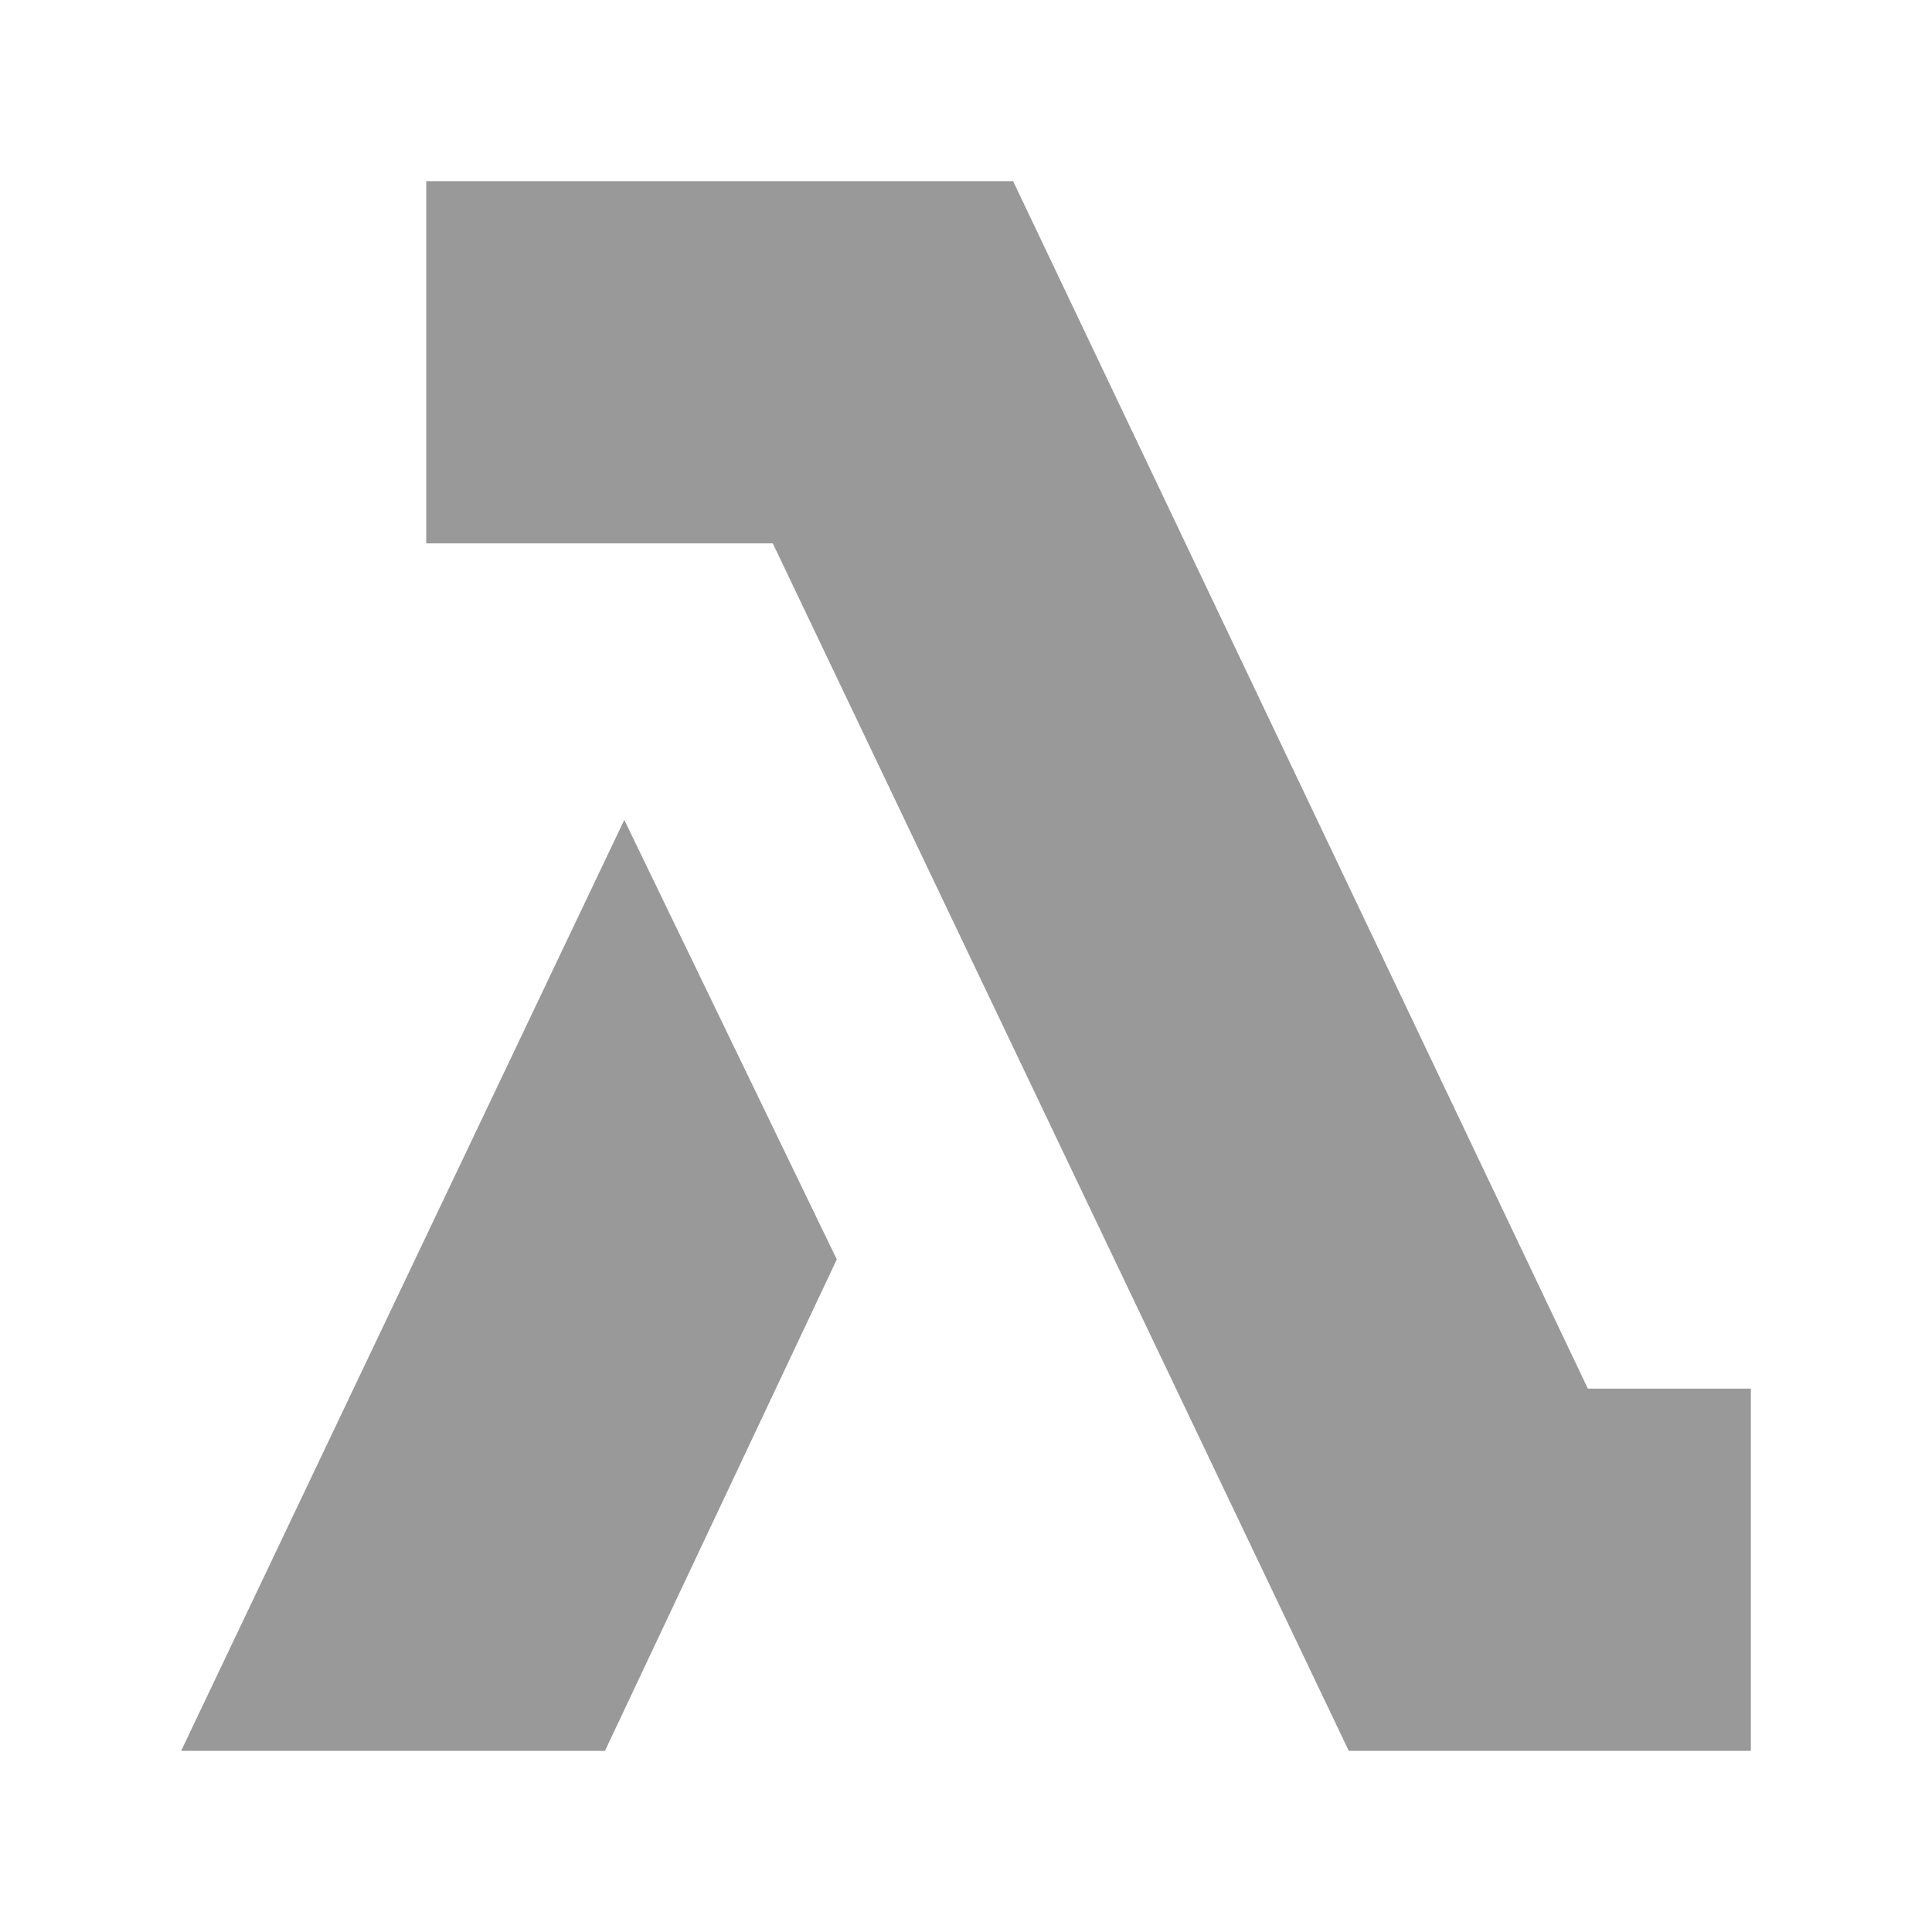
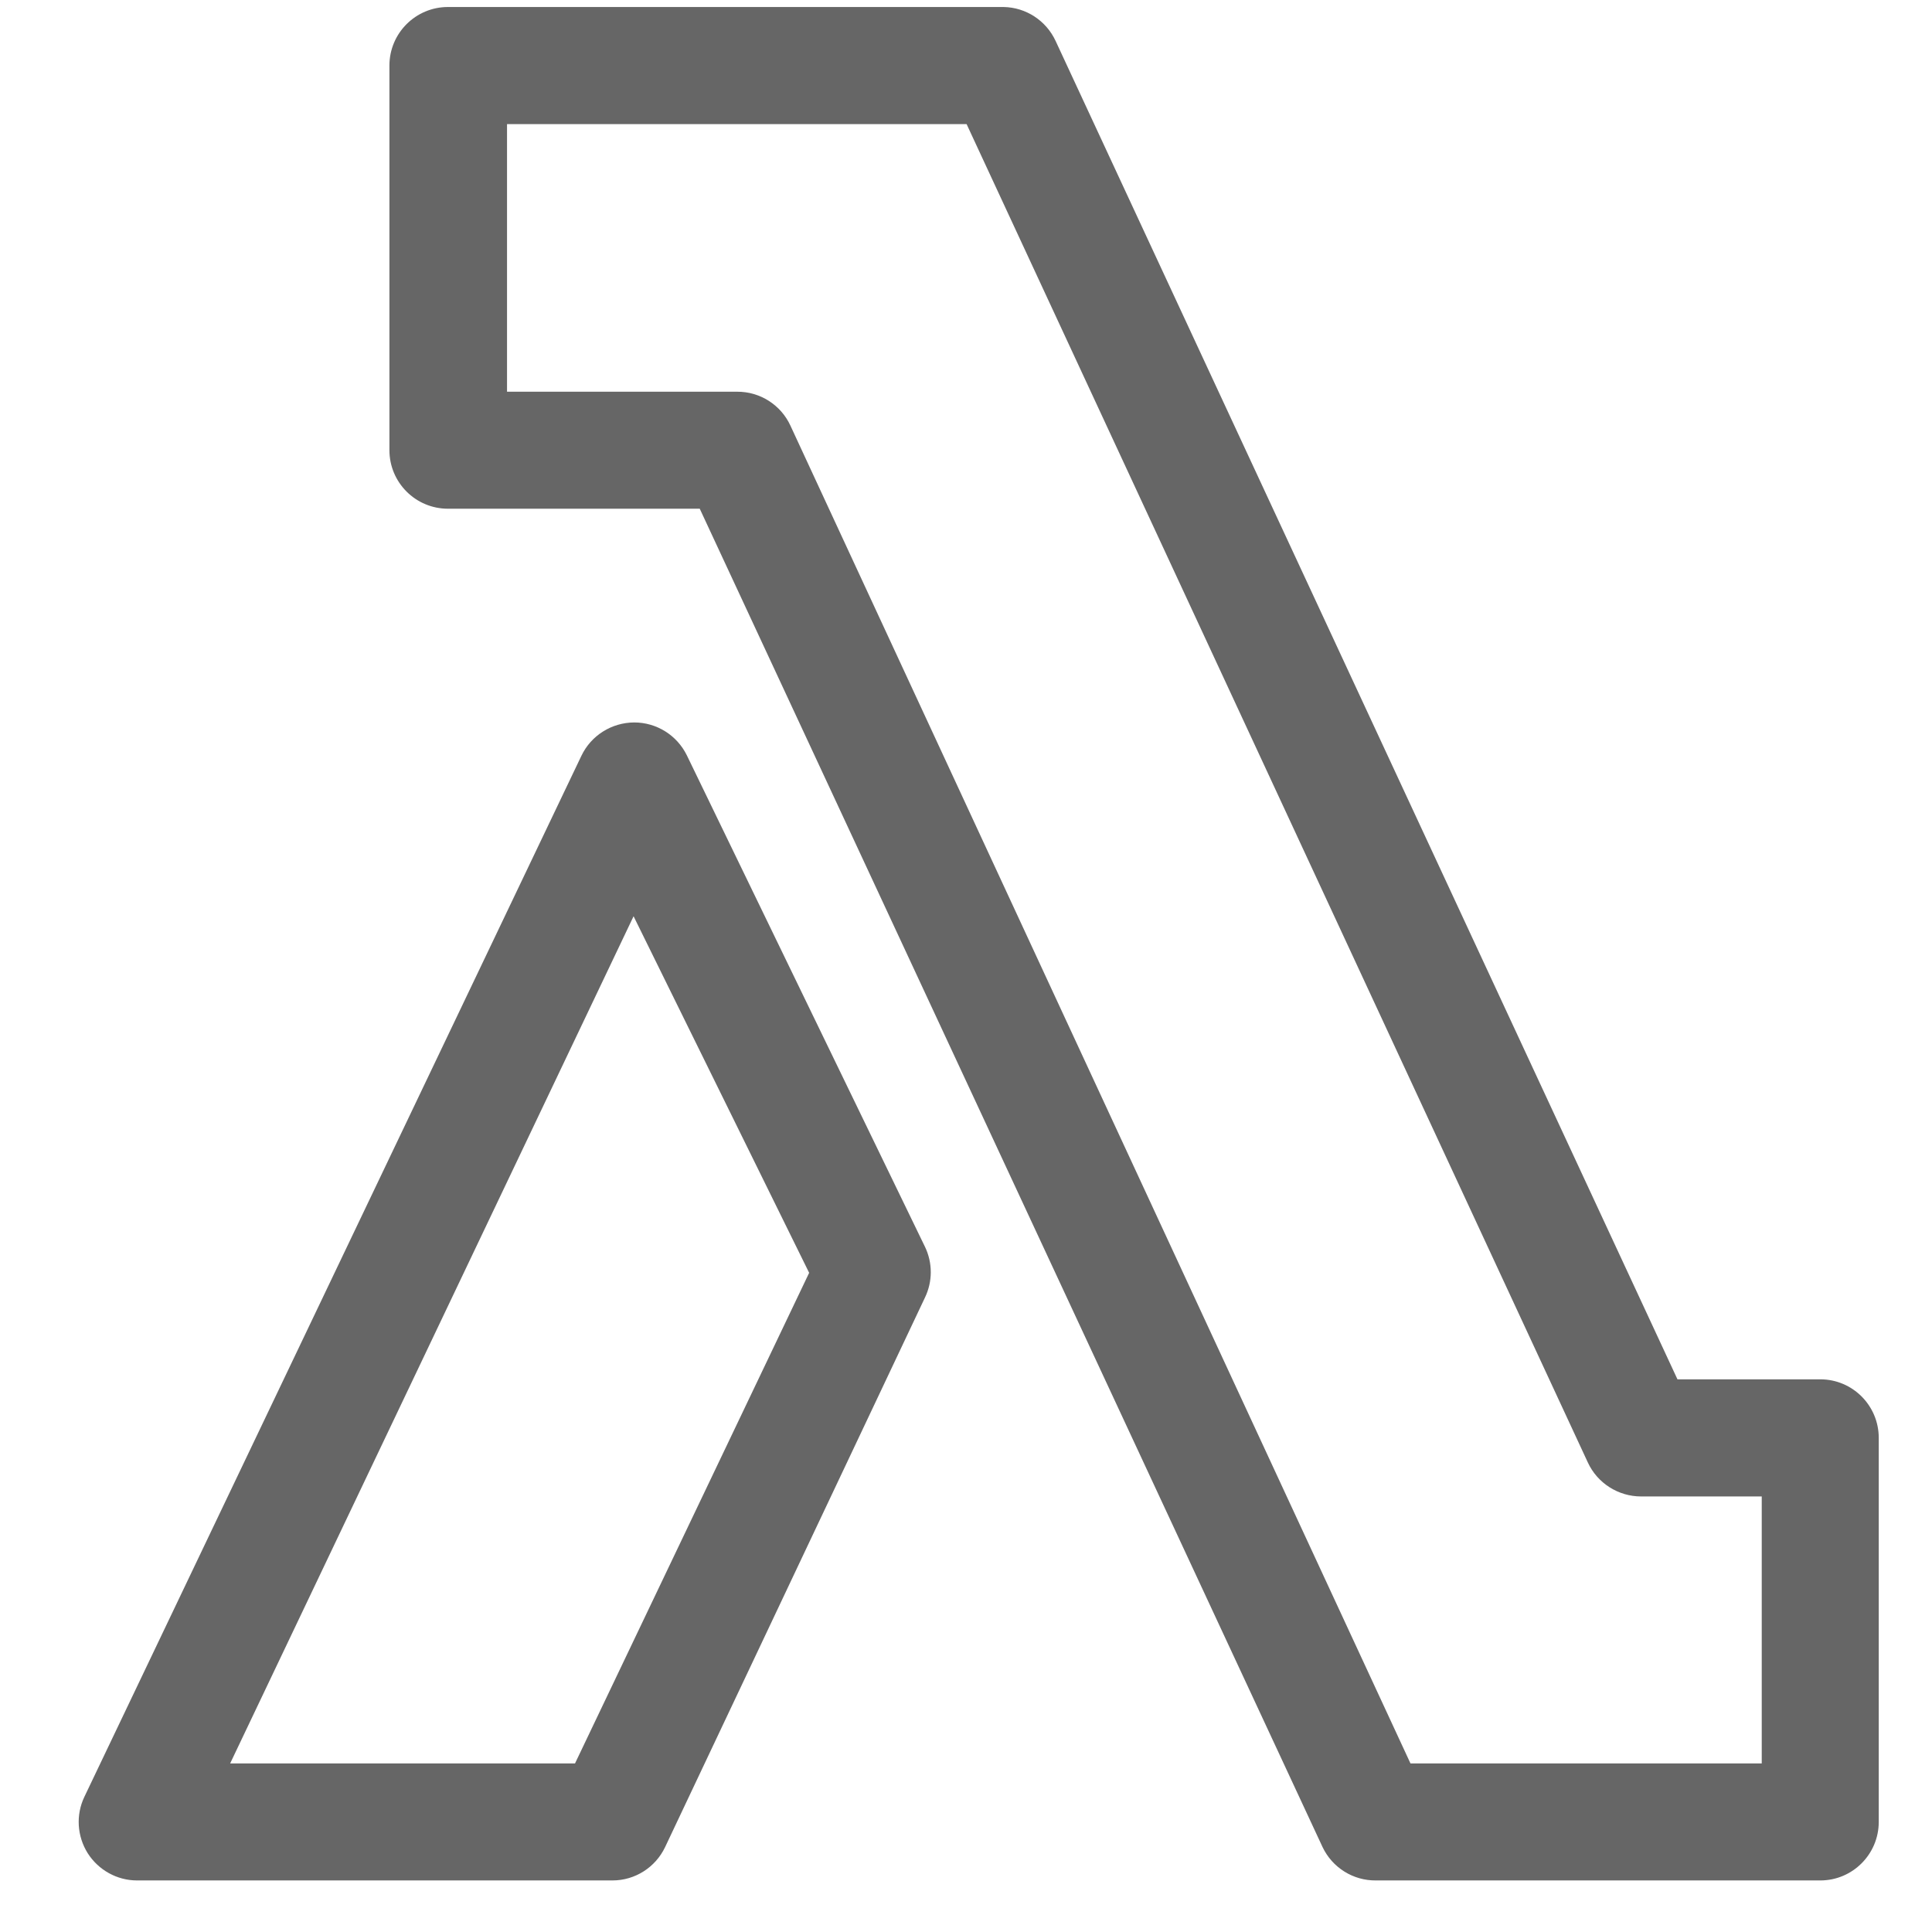
<svg xmlns="http://www.w3.org/2000/svg" width="16px" height="16px" viewBox="0 0 16 16" version="1.1">
-   <defs />
-   <g id="service-lambda-intellij-dark" stroke="none" stroke-width="1" fill="none" fill-rule="evenodd">
-     <g id="icon-/-lambda_solid_dark_13x13" transform="translate(1.5, 1.5)" fill="#999999">
-       <g id="AWS-CS-2687_Two_Icons_lambda_solid_13x13">
-         <polygon id="Shape" fill-rule="nonzero" points="11.65 10 6.89 0 2.03 0 2.03 3 4.9 3 9.67 13 13 13 13 10" />
-         <polygon id="Shape" fill-rule="nonzero" points="3.67 5.29 0 13 3.51 13 5.43 8.93" />
-       </g>
+   <g id="Page-1" stroke="none" stroke-width="1" fill="none" fill-rule="evenodd">
+     <g id="lambda---dark" transform="translate(0.5, 0)" fill="#666666" fill-rule="nonzero">
+       <path d="M14.575,15.573 L10.895,15.573 C10.706,15.575 10.534,15.467 10.453,15.297 L5.295,4.213 L3.21,4.213 C2.942,4.213 2.725,3.996 2.725,3.728 L2.725,0.543 C2.725,0.275 2.942,0.058 3.21,0.058 L7.811,0.058 C7.997,0.061 8.164,0.171 8.242,0.339 L13.392,11.423 L14.575,11.423 C14.842,11.423 15.059,11.64 15.059,11.908 L15.059,15.088 C15.059,15.356 14.842,15.573 14.575,15.573 Z M11.181,14.604 L14.09,14.604 L14.09,12.393 L13.091,12.393 C12.902,12.393 12.729,12.283 12.65,12.112 L7.505,1.028 L3.699,1.028 L3.699,3.244 L5.605,3.244 C5.794,3.243 5.967,3.353 6.046,3.525 L11.181,14.604 Z" id="Shape" />
+       <path d="M4.572,15.573 L0.635,15.573 C0.469,15.573 0.315,15.487 0.226,15.347 C0.138,15.206 0.127,15.03 0.199,14.88 L4.315,6.259 C4.395,6.091 4.565,5.984 4.752,5.983 L4.752,5.983 C4.937,5.983 5.106,6.088 5.188,6.255 L7.161,10.327 C7.224,10.459 7.224,10.612 7.161,10.744 L5.008,15.297 C4.928,15.465 4.759,15.573 4.572,15.573 L4.572,15.573 Z M1.406,14.604 L4.262,14.604 L6.201,10.541 L4.747,7.588 L1.406,14.604 Z" id="Shape" />
    </g>
  </g>
</svg>
